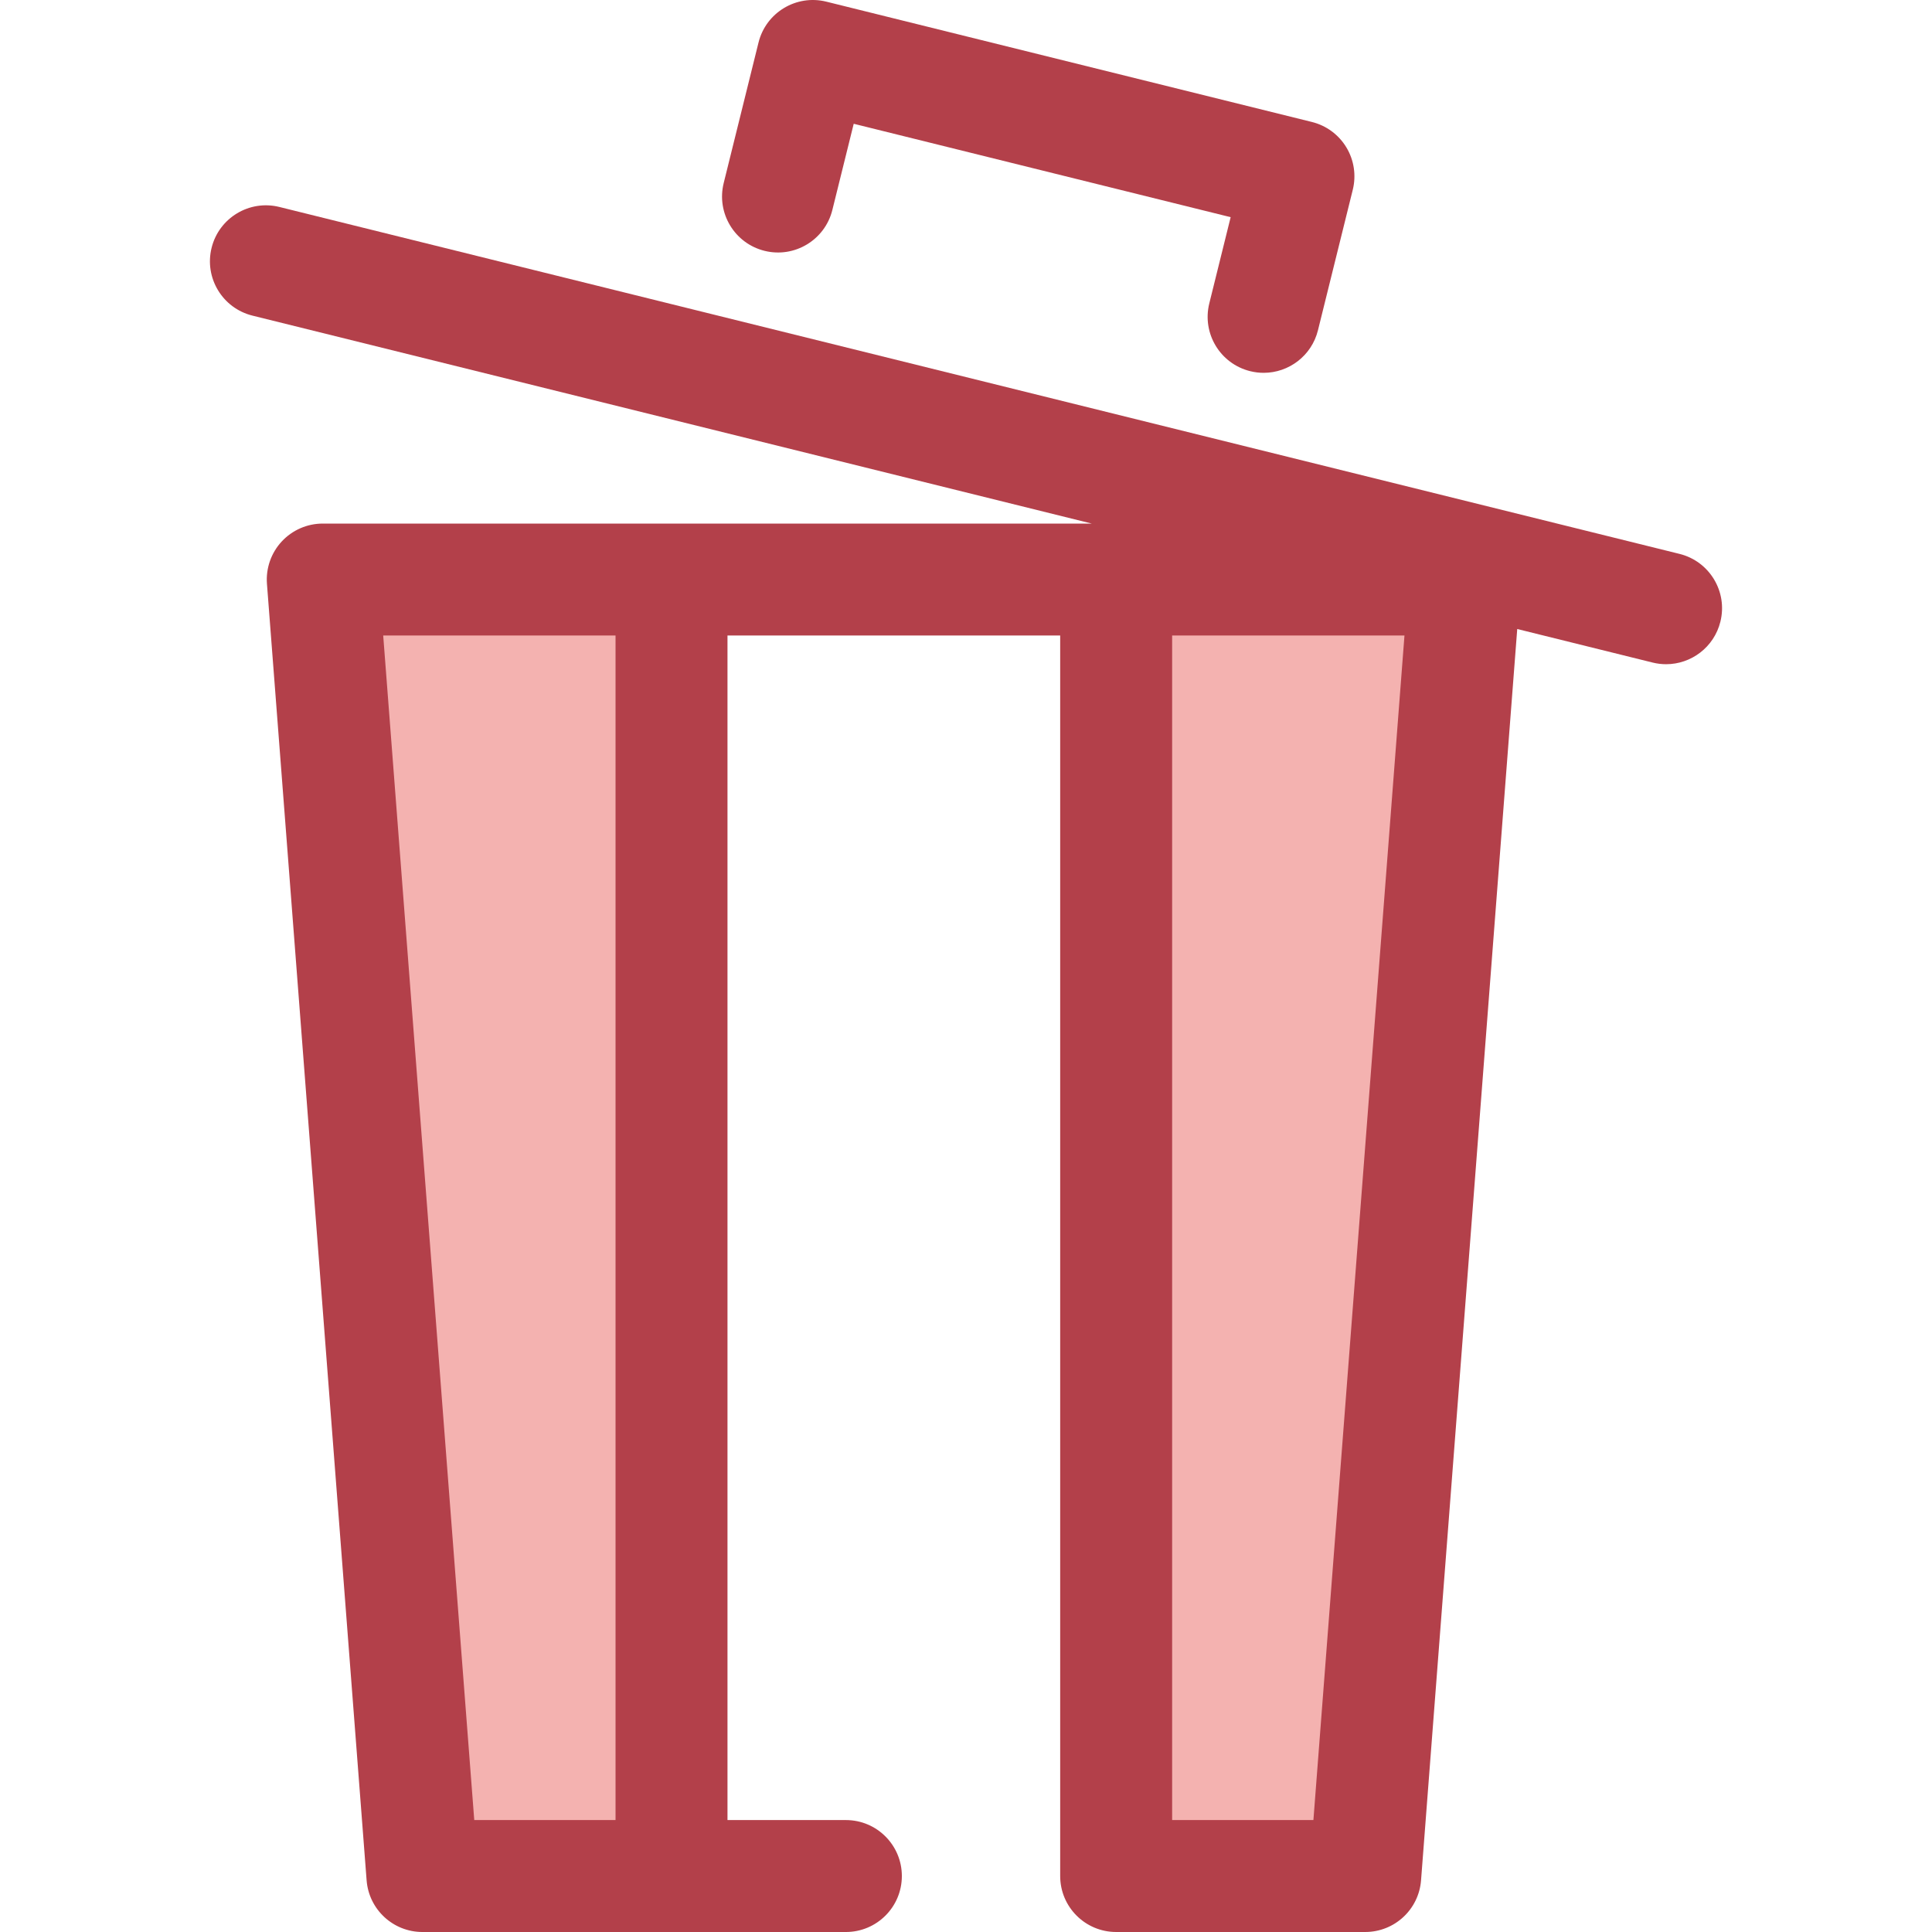
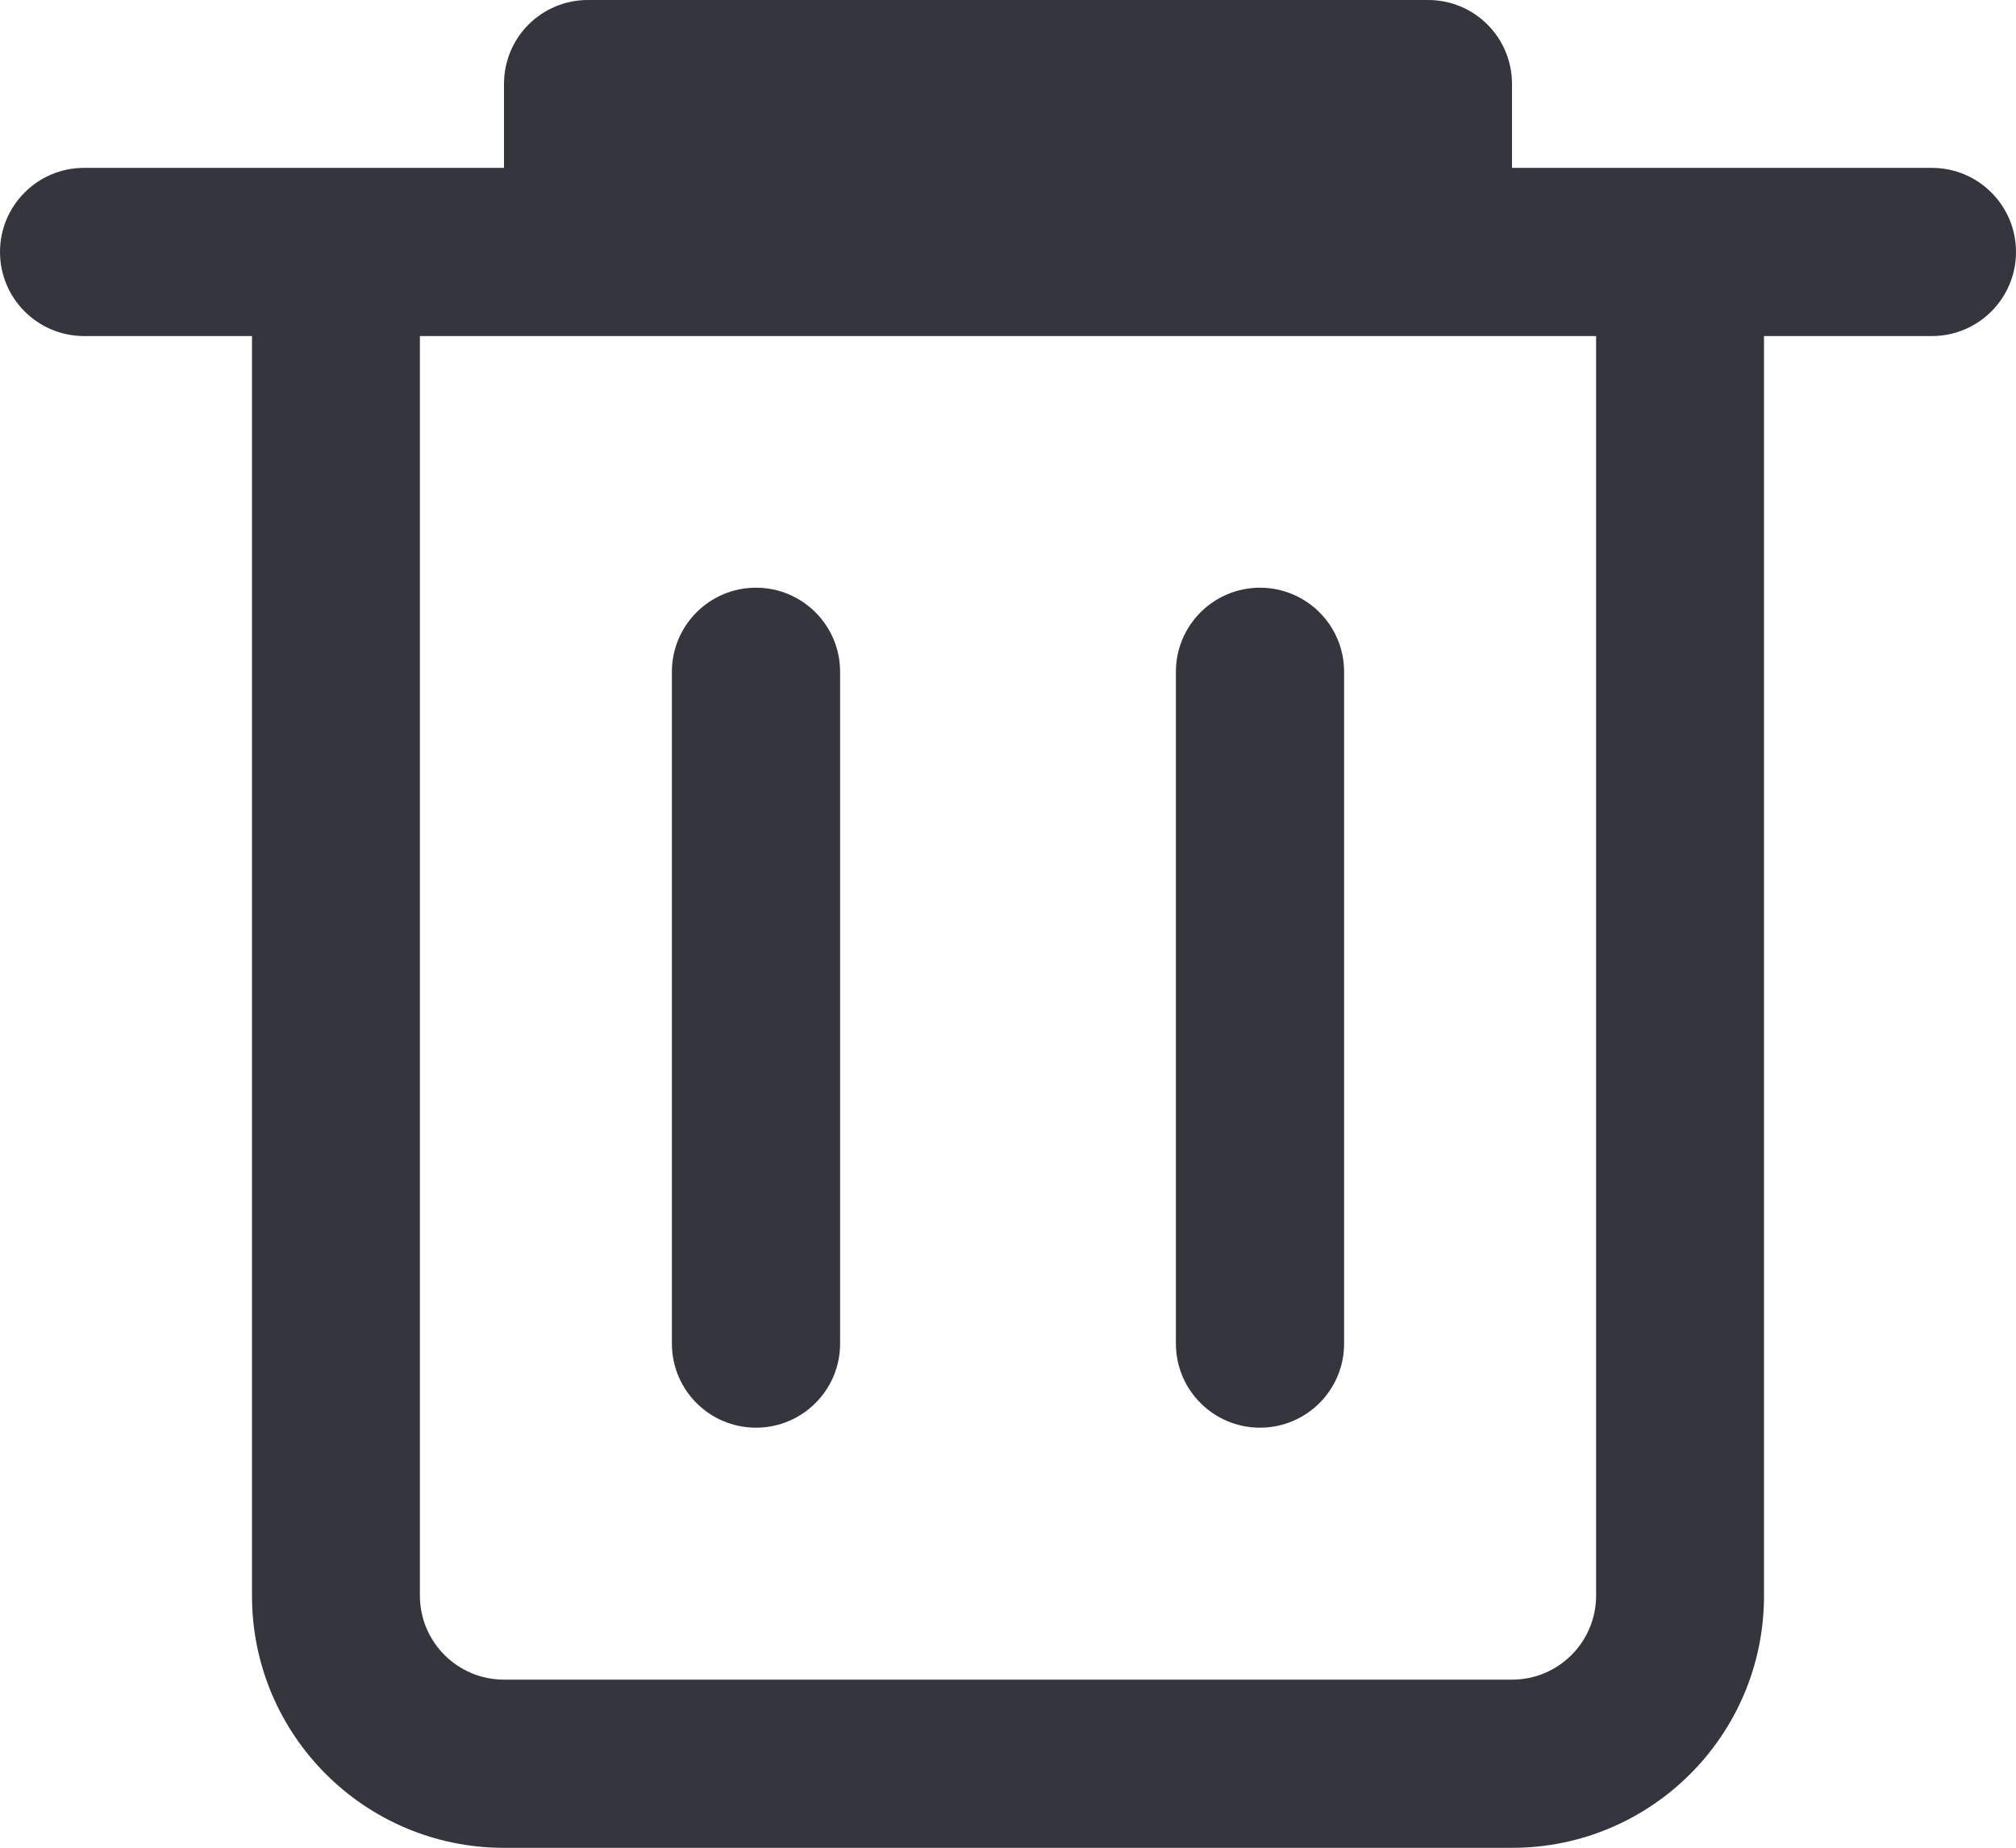
- <svg xmlns="http://www.w3.org/2000/svg" version="1.1" id="Layer_1" x="0px" y="0px" viewBox="0 0 512 512" style="enable-background:new 0 0 512 512;" xml:space="preserve">
-   <path style="fill:#B3404A;" d="M334.885,98.803c-1.182,0-2.381-0.142-3.579-0.439c-7.951-1.97-12.801-10.013-10.83-17.965  l5.66-22.846l-99.892-24.752l-5.662,22.846c-1.97,7.951-10.021,12.801-17.965,10.83c-7.951-1.97-12.801-10.014-10.83-17.965  l9.229-37.244c1.97-7.952,10.02-12.8,17.965-10.83L347.67,32.325c3.818,0.946,7.105,3.369,9.136,6.739  c2.031,3.37,2.64,7.408,1.694,11.226l-9.229,37.245C347.597,94.288,341.542,98.803,334.885,98.803z" />
-   <g>
-     <polygon style="fill:#F4B2B0;" points="177.957,497.166 111.947,497.166 85.536,153.586 177.957,153.586  " />
-     <polygon style="fill:#F4B2B0;" points="361.805,497.166 295.795,497.166 295.795,153.586 388.217,153.586  " />
+ <svg xmlns="http://www.w3.org/2000/svg" viewBox="0 0 64 58.67">
+   <defs>
+     <style>.cls-1{fill:#35353d;}</style>
+   </defs>
+   <g id="Layer_2" data-name="Layer 2">
+     <g id="Layer_1-2" data-name="Layer 1">
+       <path class="cls-1" d="M61.33,5.33H48V2.67A2.66,2.66,0,0,0,45.33,0H18.67A2.66,2.66,0,0,0,16,2.67V5.33H2.67a2.67,2.67,0,0,0,0,5.34H8v40a8,8,0,0,0,8,8H48a8,8,0,0,0,8-8v-40h5.33a2.67,2.67,0,1,0,0-5.34ZM50.67,50.67A2.67,2.67,0,0,1,48,53.33H16a2.67,2.67,0,0,1-2.67-2.66v-40H50.67Z" />
+       <path class="cls-1" d="M24,45.33a2.67,2.67,0,0,0,2.67-2.66V21.33a2.67,2.67,0,0,0-5.34,0V42.67A2.67,2.67,0,0,0,24,45.33Z" />
+       <path class="cls-1" d="M40,45.33a2.67,2.67,0,0,0,2.67-2.66V21.33a2.67,2.67,0,0,0-5.34,0V42.67A2.67,2.67,0,0,0,40,45.33Z" />
+     </g>
  </g>
-   <path style="fill:#B3404A;" d="M445.095,146.789L74.039,54.848c-7.945-1.971-15.995,2.876-17.965,10.83  c-1.971,7.952,2.878,15.995,10.83,17.965l222.414,55.11h-111.36h-6.349H85.535c-4.131,0-8.075,1.724-10.883,4.754  c-2.808,3.032-4.223,7.096-3.907,11.217l26.412,343.581c0.593,7.728,7.038,13.696,14.79,13.696h66.011h46.21  c8.191,0,14.833-6.642,14.833-14.833c0-8.191-6.642-14.833-14.833-14.833h-31.377V168.419h88.169v328.747  c0,8.191,6.642,14.833,14.833,14.833h66.01c7.752,0,14.196-5.967,14.79-13.696l25.491-331.609l35.874,8.89  c1.199,0.297,2.397,0.439,3.579,0.439c6.657,0,12.712-4.515,14.385-11.269C457.897,156.802,453.048,148.759,445.095,146.789z   M101.552,168.419h61.573v313.914h-37.442L101.552,168.419z M348.068,482.333h-37.439V168.419H372.2L348.068,482.333z" />
-   <g>
- </g>
-   <g>
- </g>
-   <g>
- </g>
-   <g>
- </g>
-   <g>
- </g>
-   <g>
- </g>
-   <g>
- </g>
-   <g>
- </g>
-   <g>
- </g>
-   <g>
- </g>
-   <g>
- </g>
-   <g>
- </g>
-   <g>
- </g>
-   <g>
- </g>
-   <g>
- </g>
</svg>
